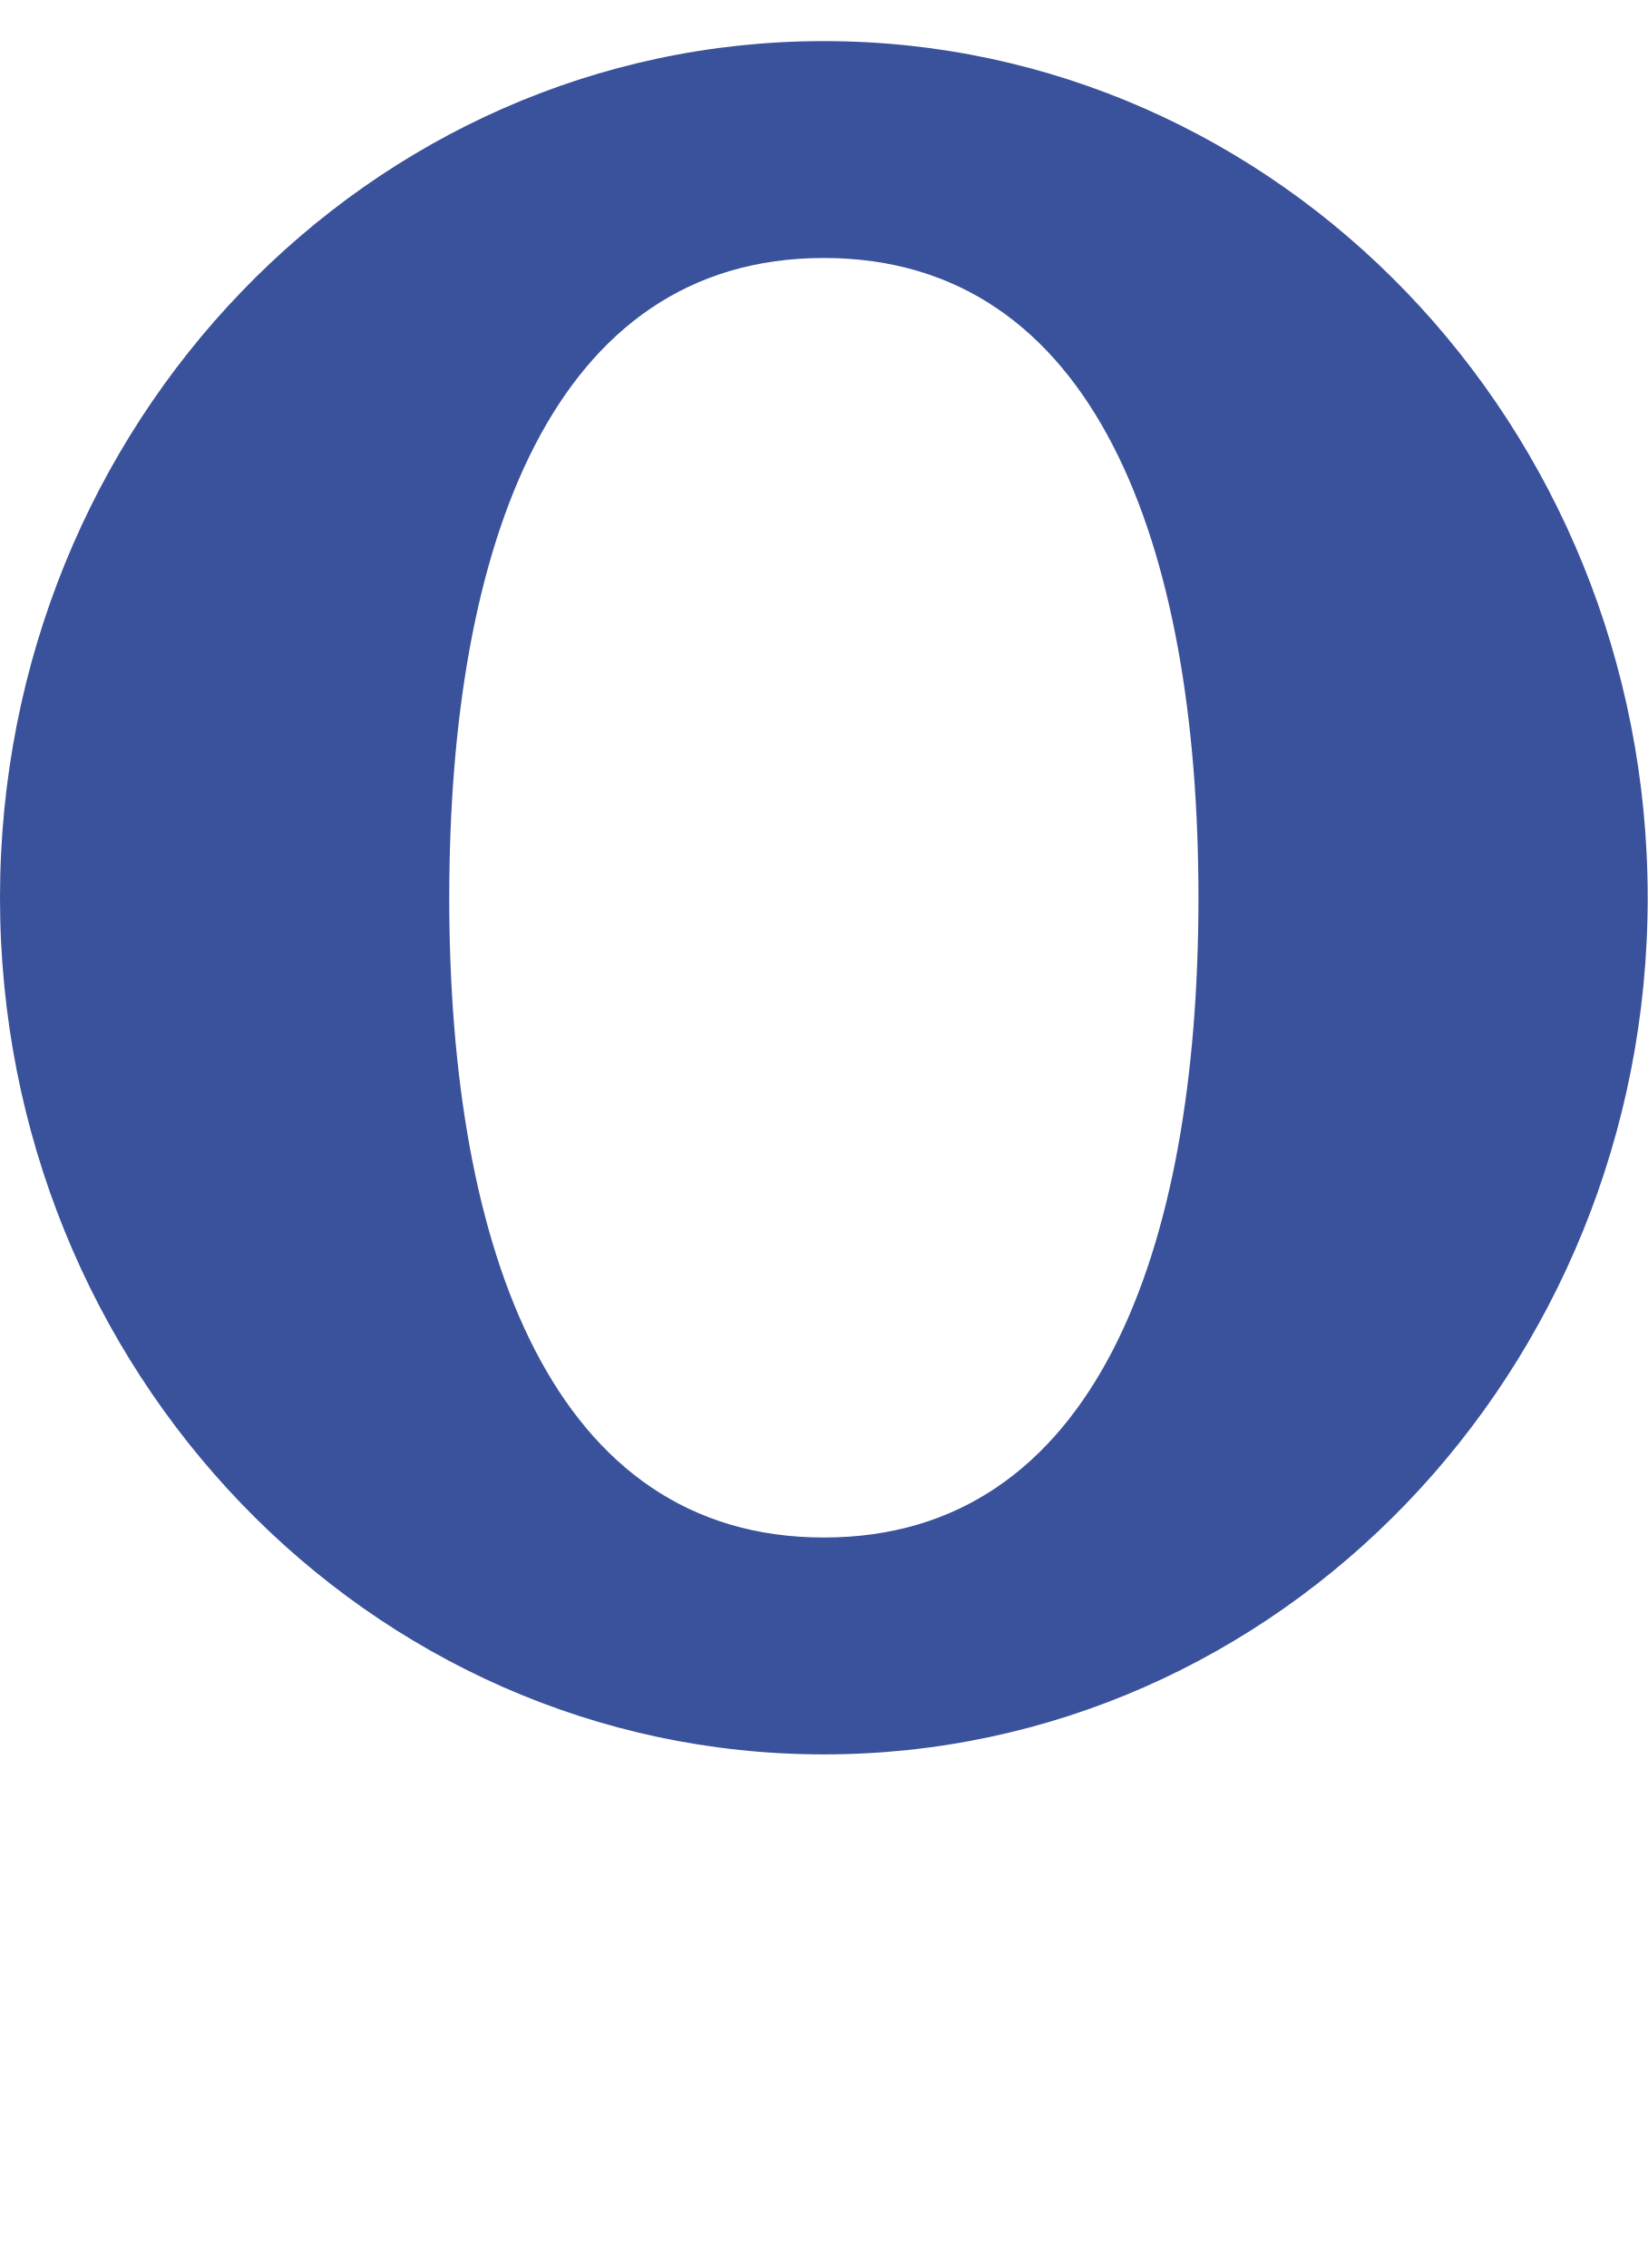
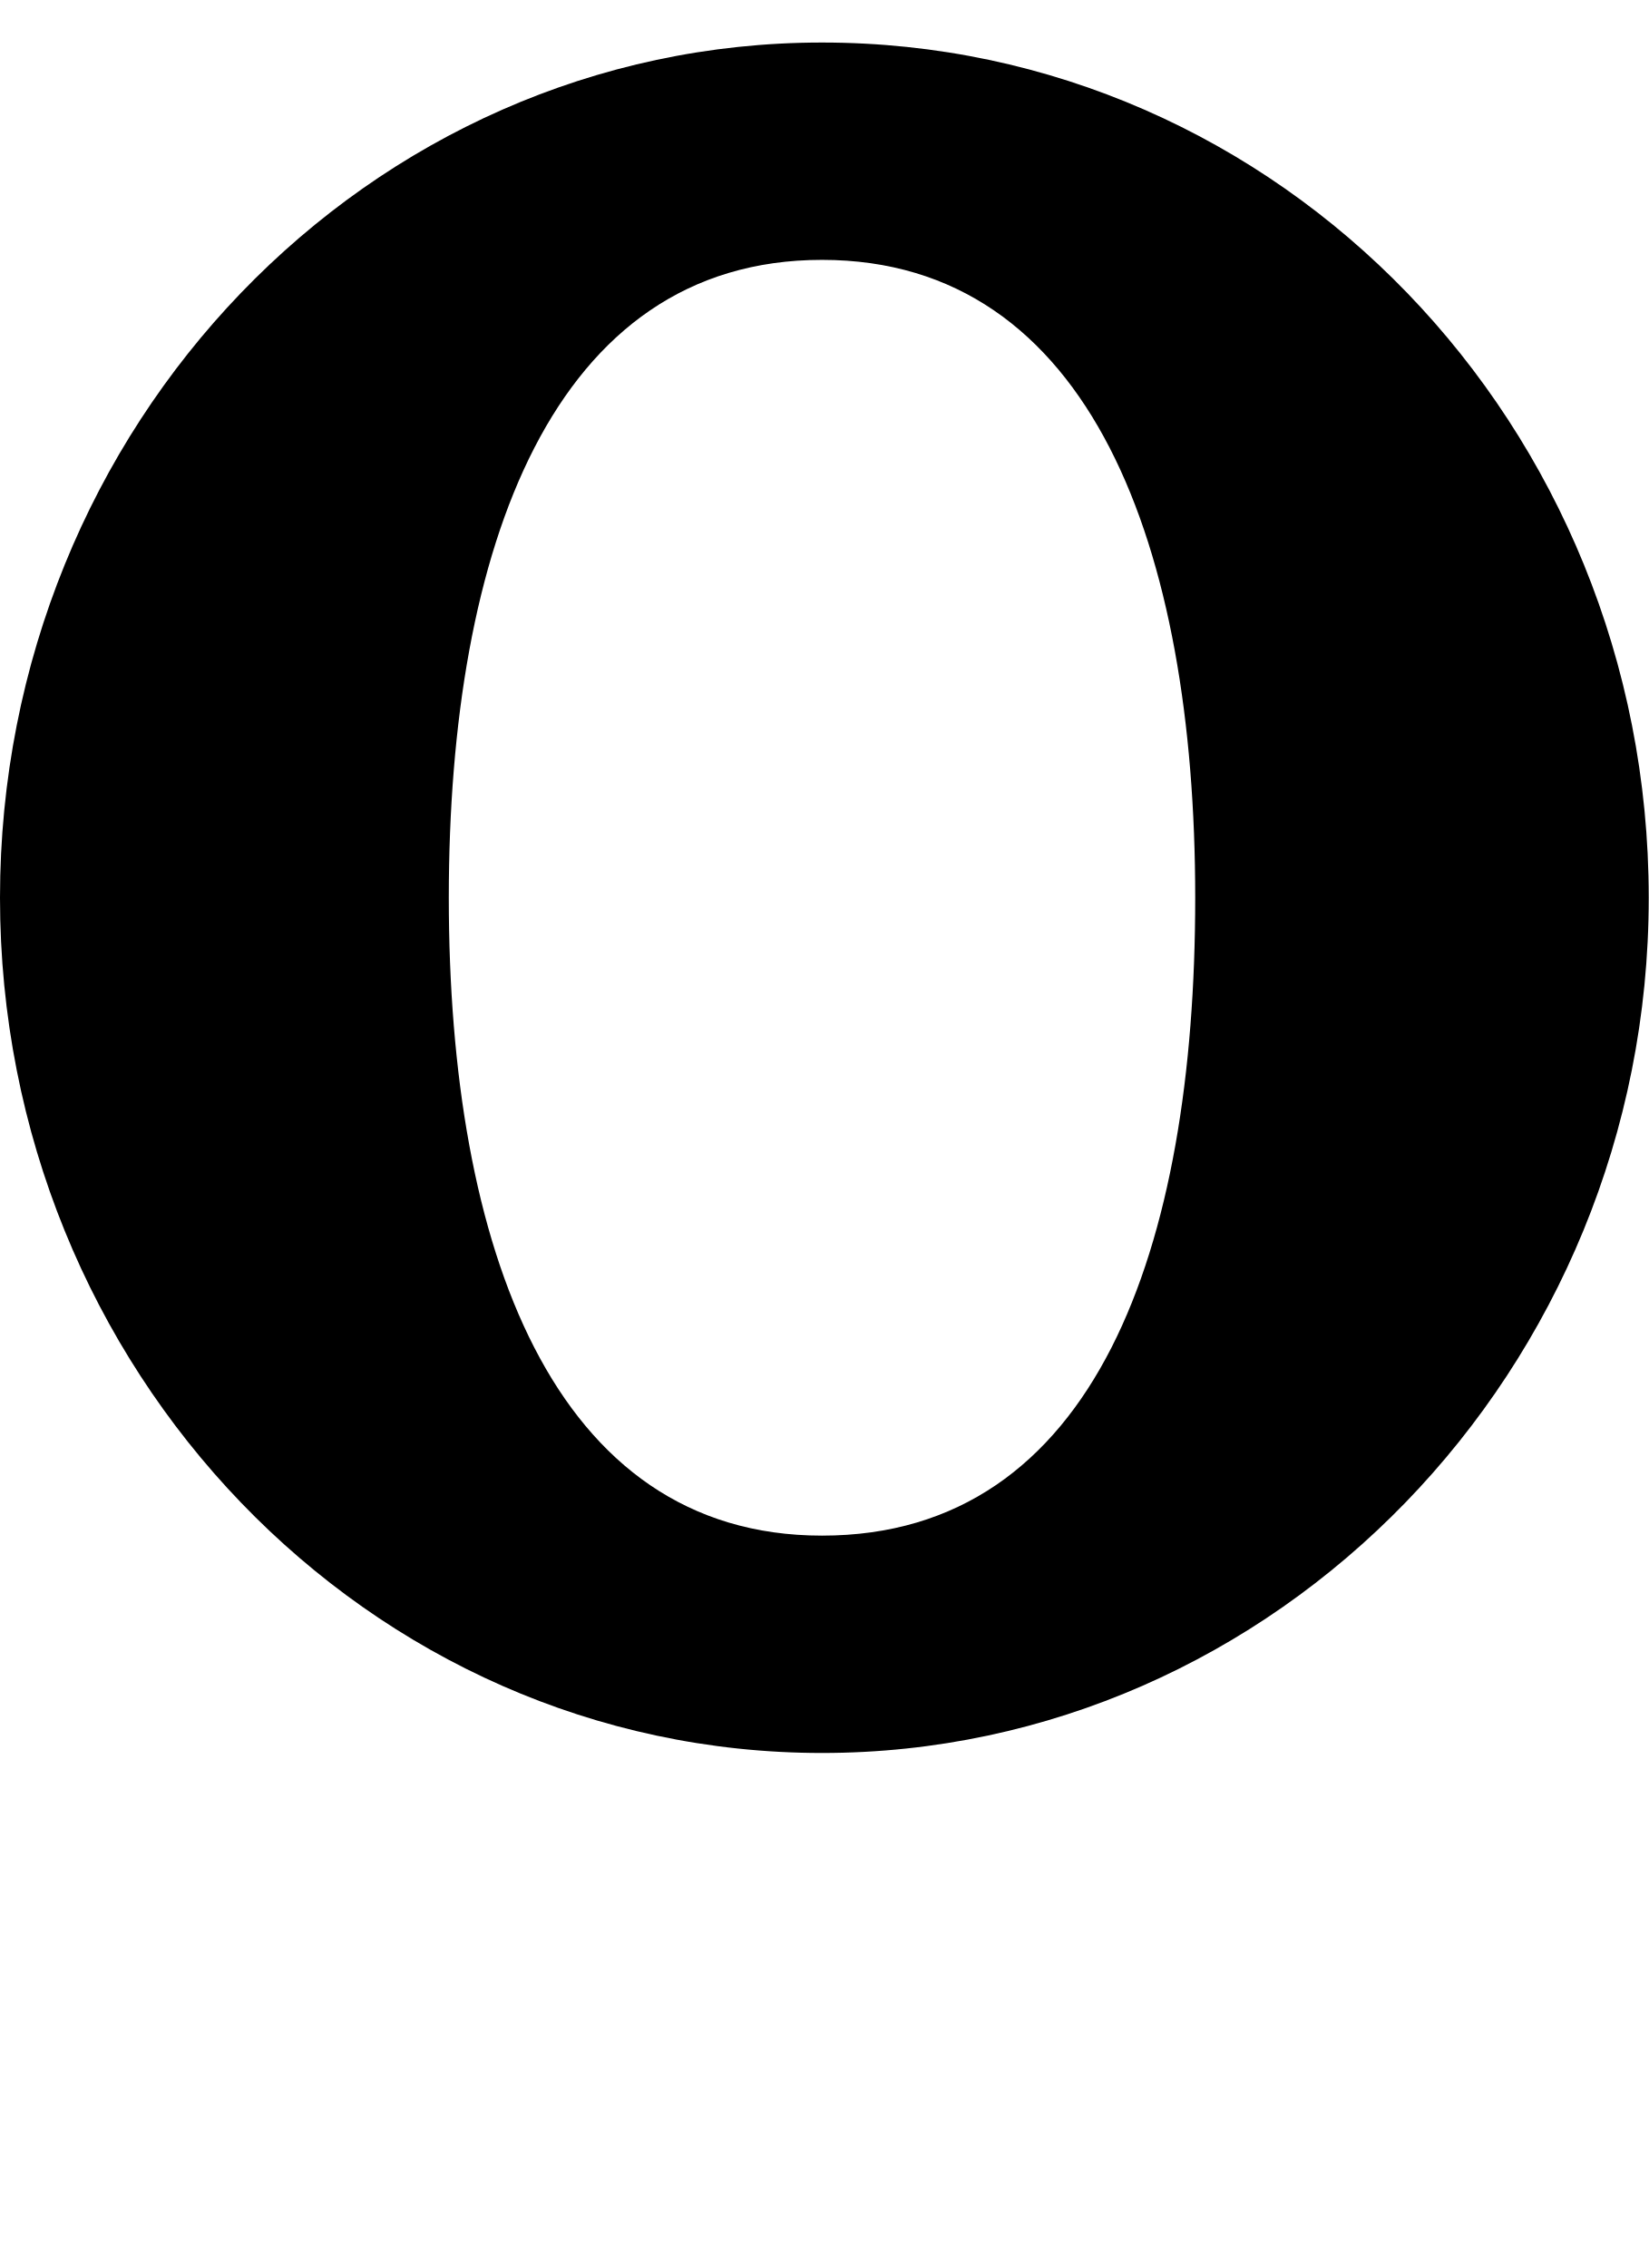
- <svg xmlns="http://www.w3.org/2000/svg" id="_레이어_2" viewBox="0 0 34.88 48">
-   <defs>
-     <style>.cls-1{fill:none;}.cls-2{fill:#3a519b;}</style>
-   </defs>
+ <svg xmlns="http://www.w3.org/2000/svg" version="1.1" id="_레이어_2" x="0px" y="0px" viewBox="0 0 34.9 48" style="enable-background:new 0 0 34.9 48;" xml:space="preserve">
+   <style type="text/css">
+ 	.st0{fill:none;}
+ </style>
  <g id="_레이어_1-2">
-     <path class="cls-2" d="m17.44.87C7.81.87,0,8.98,0,19s7.81,18.13,17.44,18.13,17.44-8.12,17.44-18.13S27.07.87,17.44.87Zm0,31.67c-5.73,0-7.93-6.06-7.93-13.54s2.19-13.54,7.93-13.54,7.93,6.06,7.93,13.54-2.19,13.54-7.93,13.54Z" />
-     <rect class="cls-1" width="34.88" height="48" />
+     <path d="M17.4,0.9C7.8,0.9,0,9,0,19s7.8,18.1,17.4,18.1S34.9,29,34.9,19S27.1,0.9,17.4,0.9z M17.4,32.5c-5.7,0-7.9-6.1-7.9-13.5   s2.2-13.5,7.9-13.5s7.9,6.1,7.9,13.5S23.2,32.5,17.4,32.5z" />
+     <rect class="st0" width="34.9" height="48" />
  </g>
</svg>
